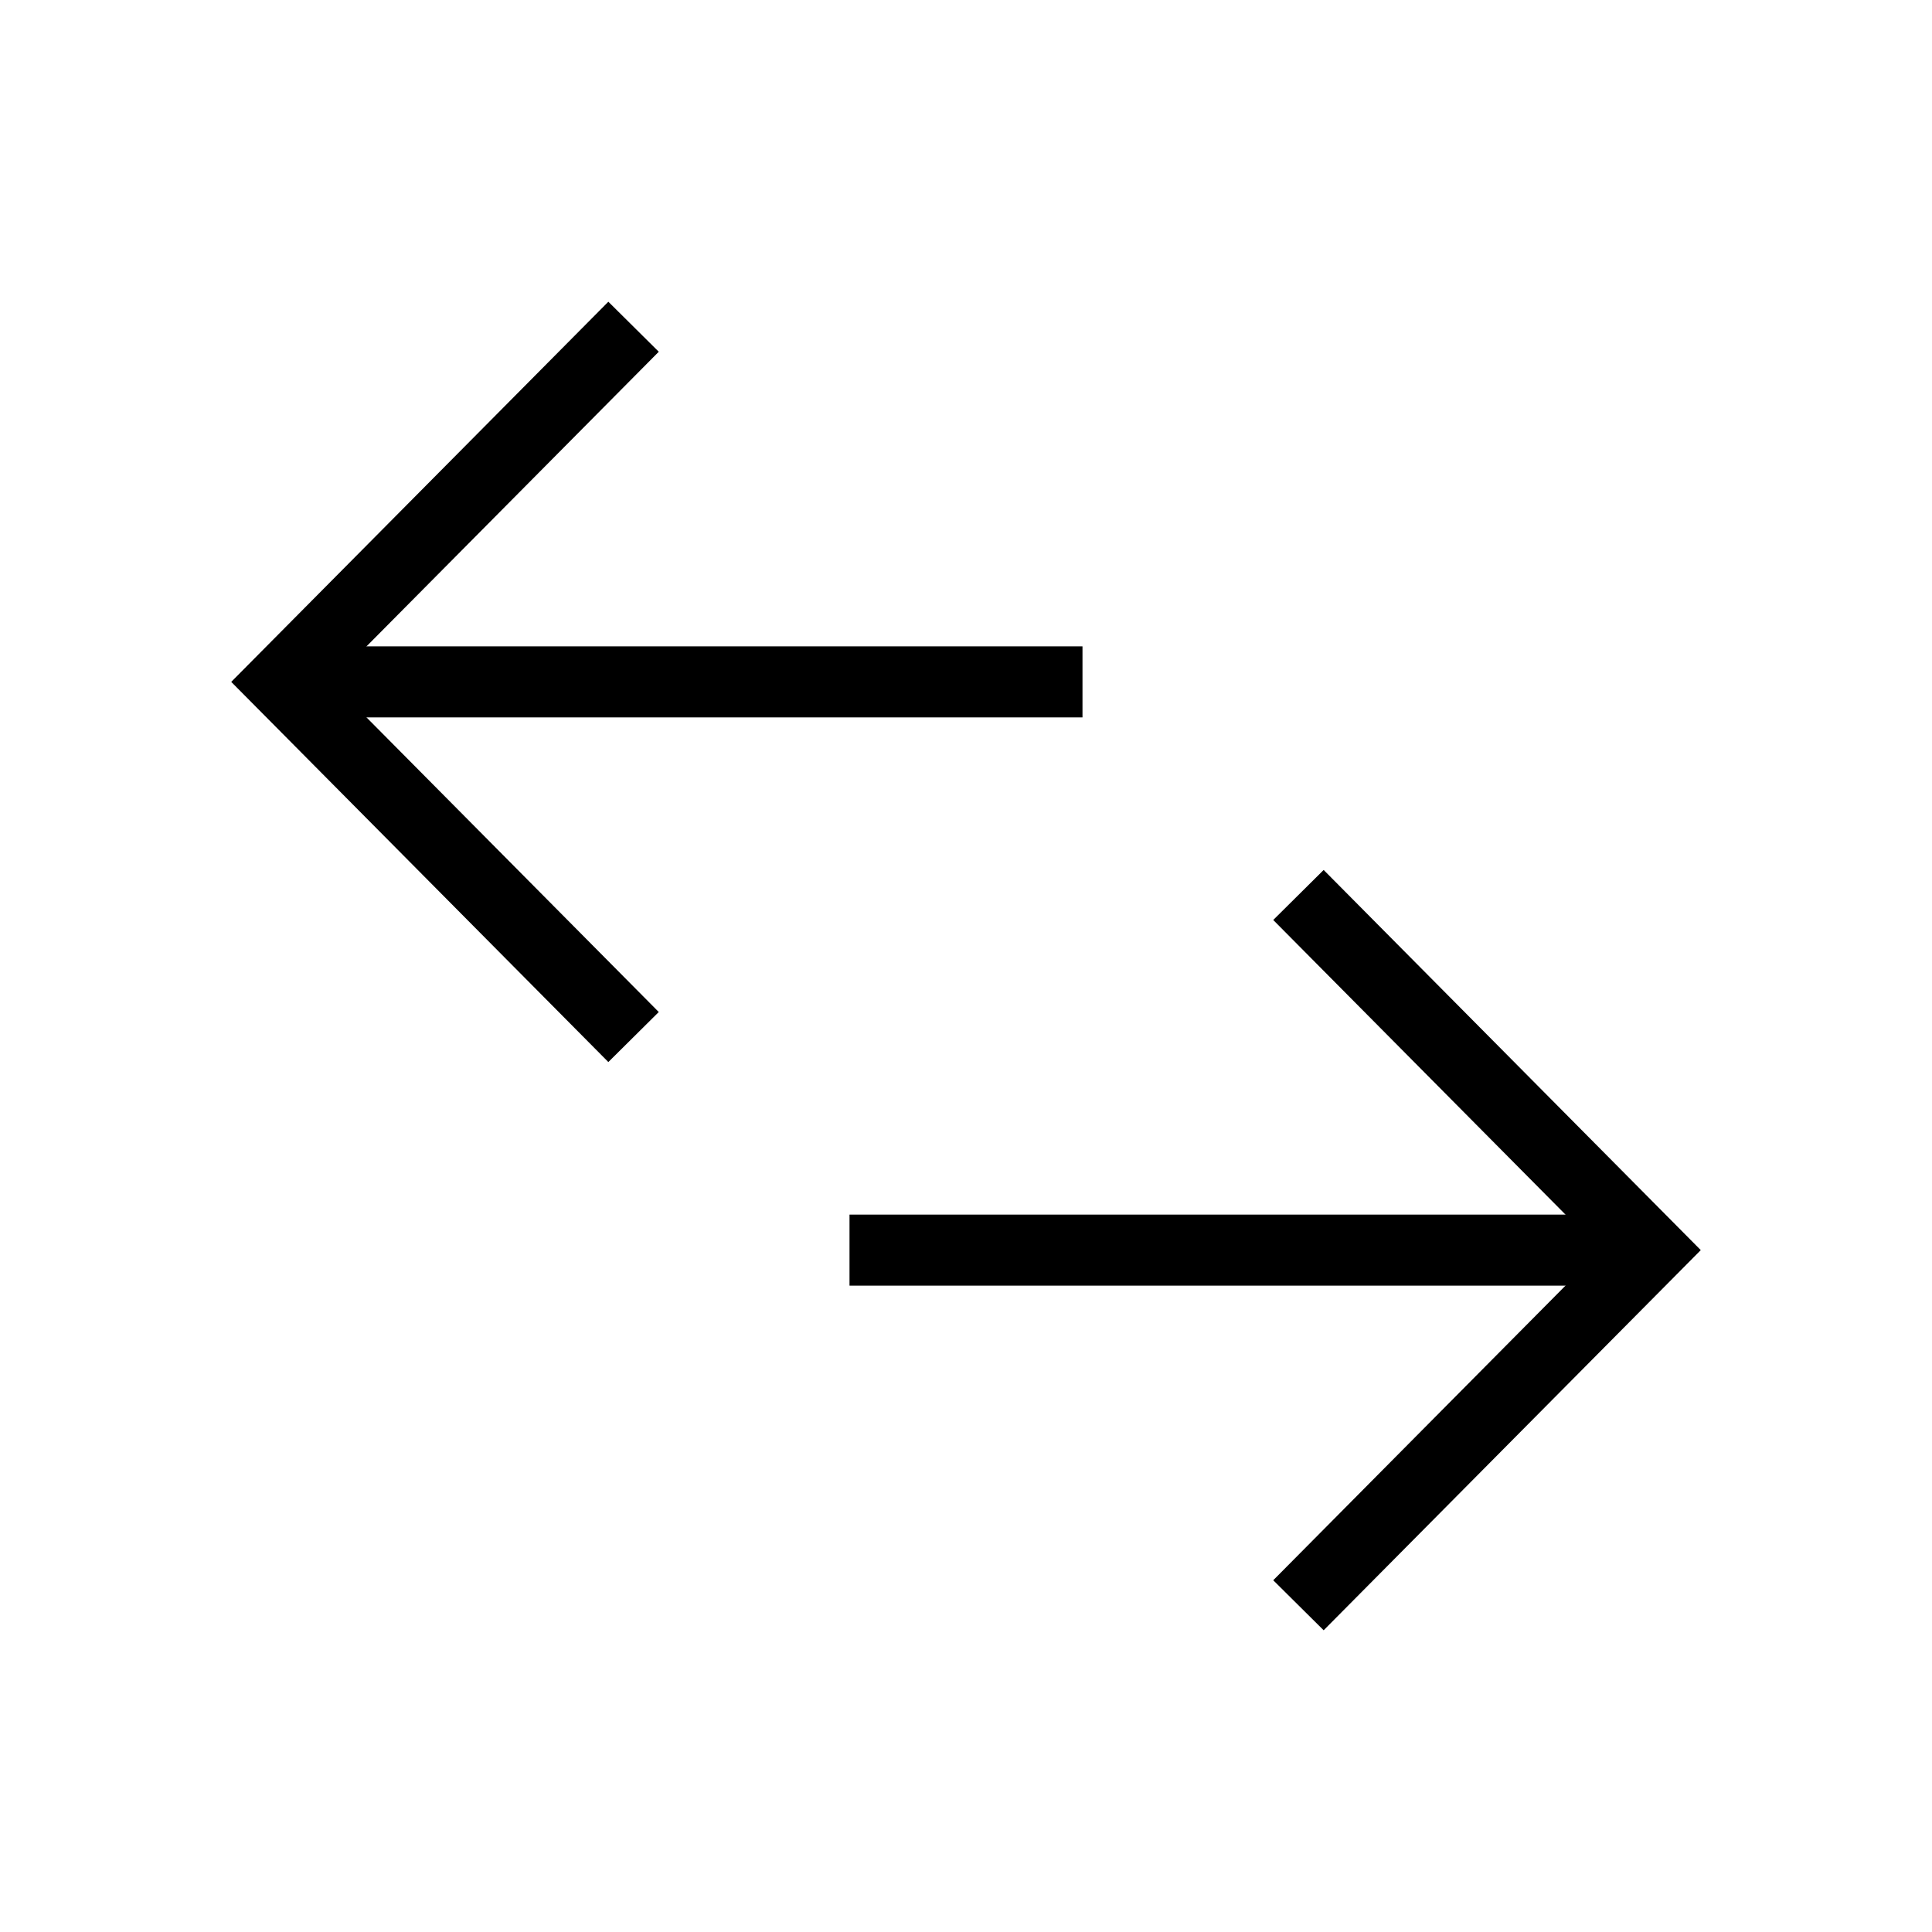
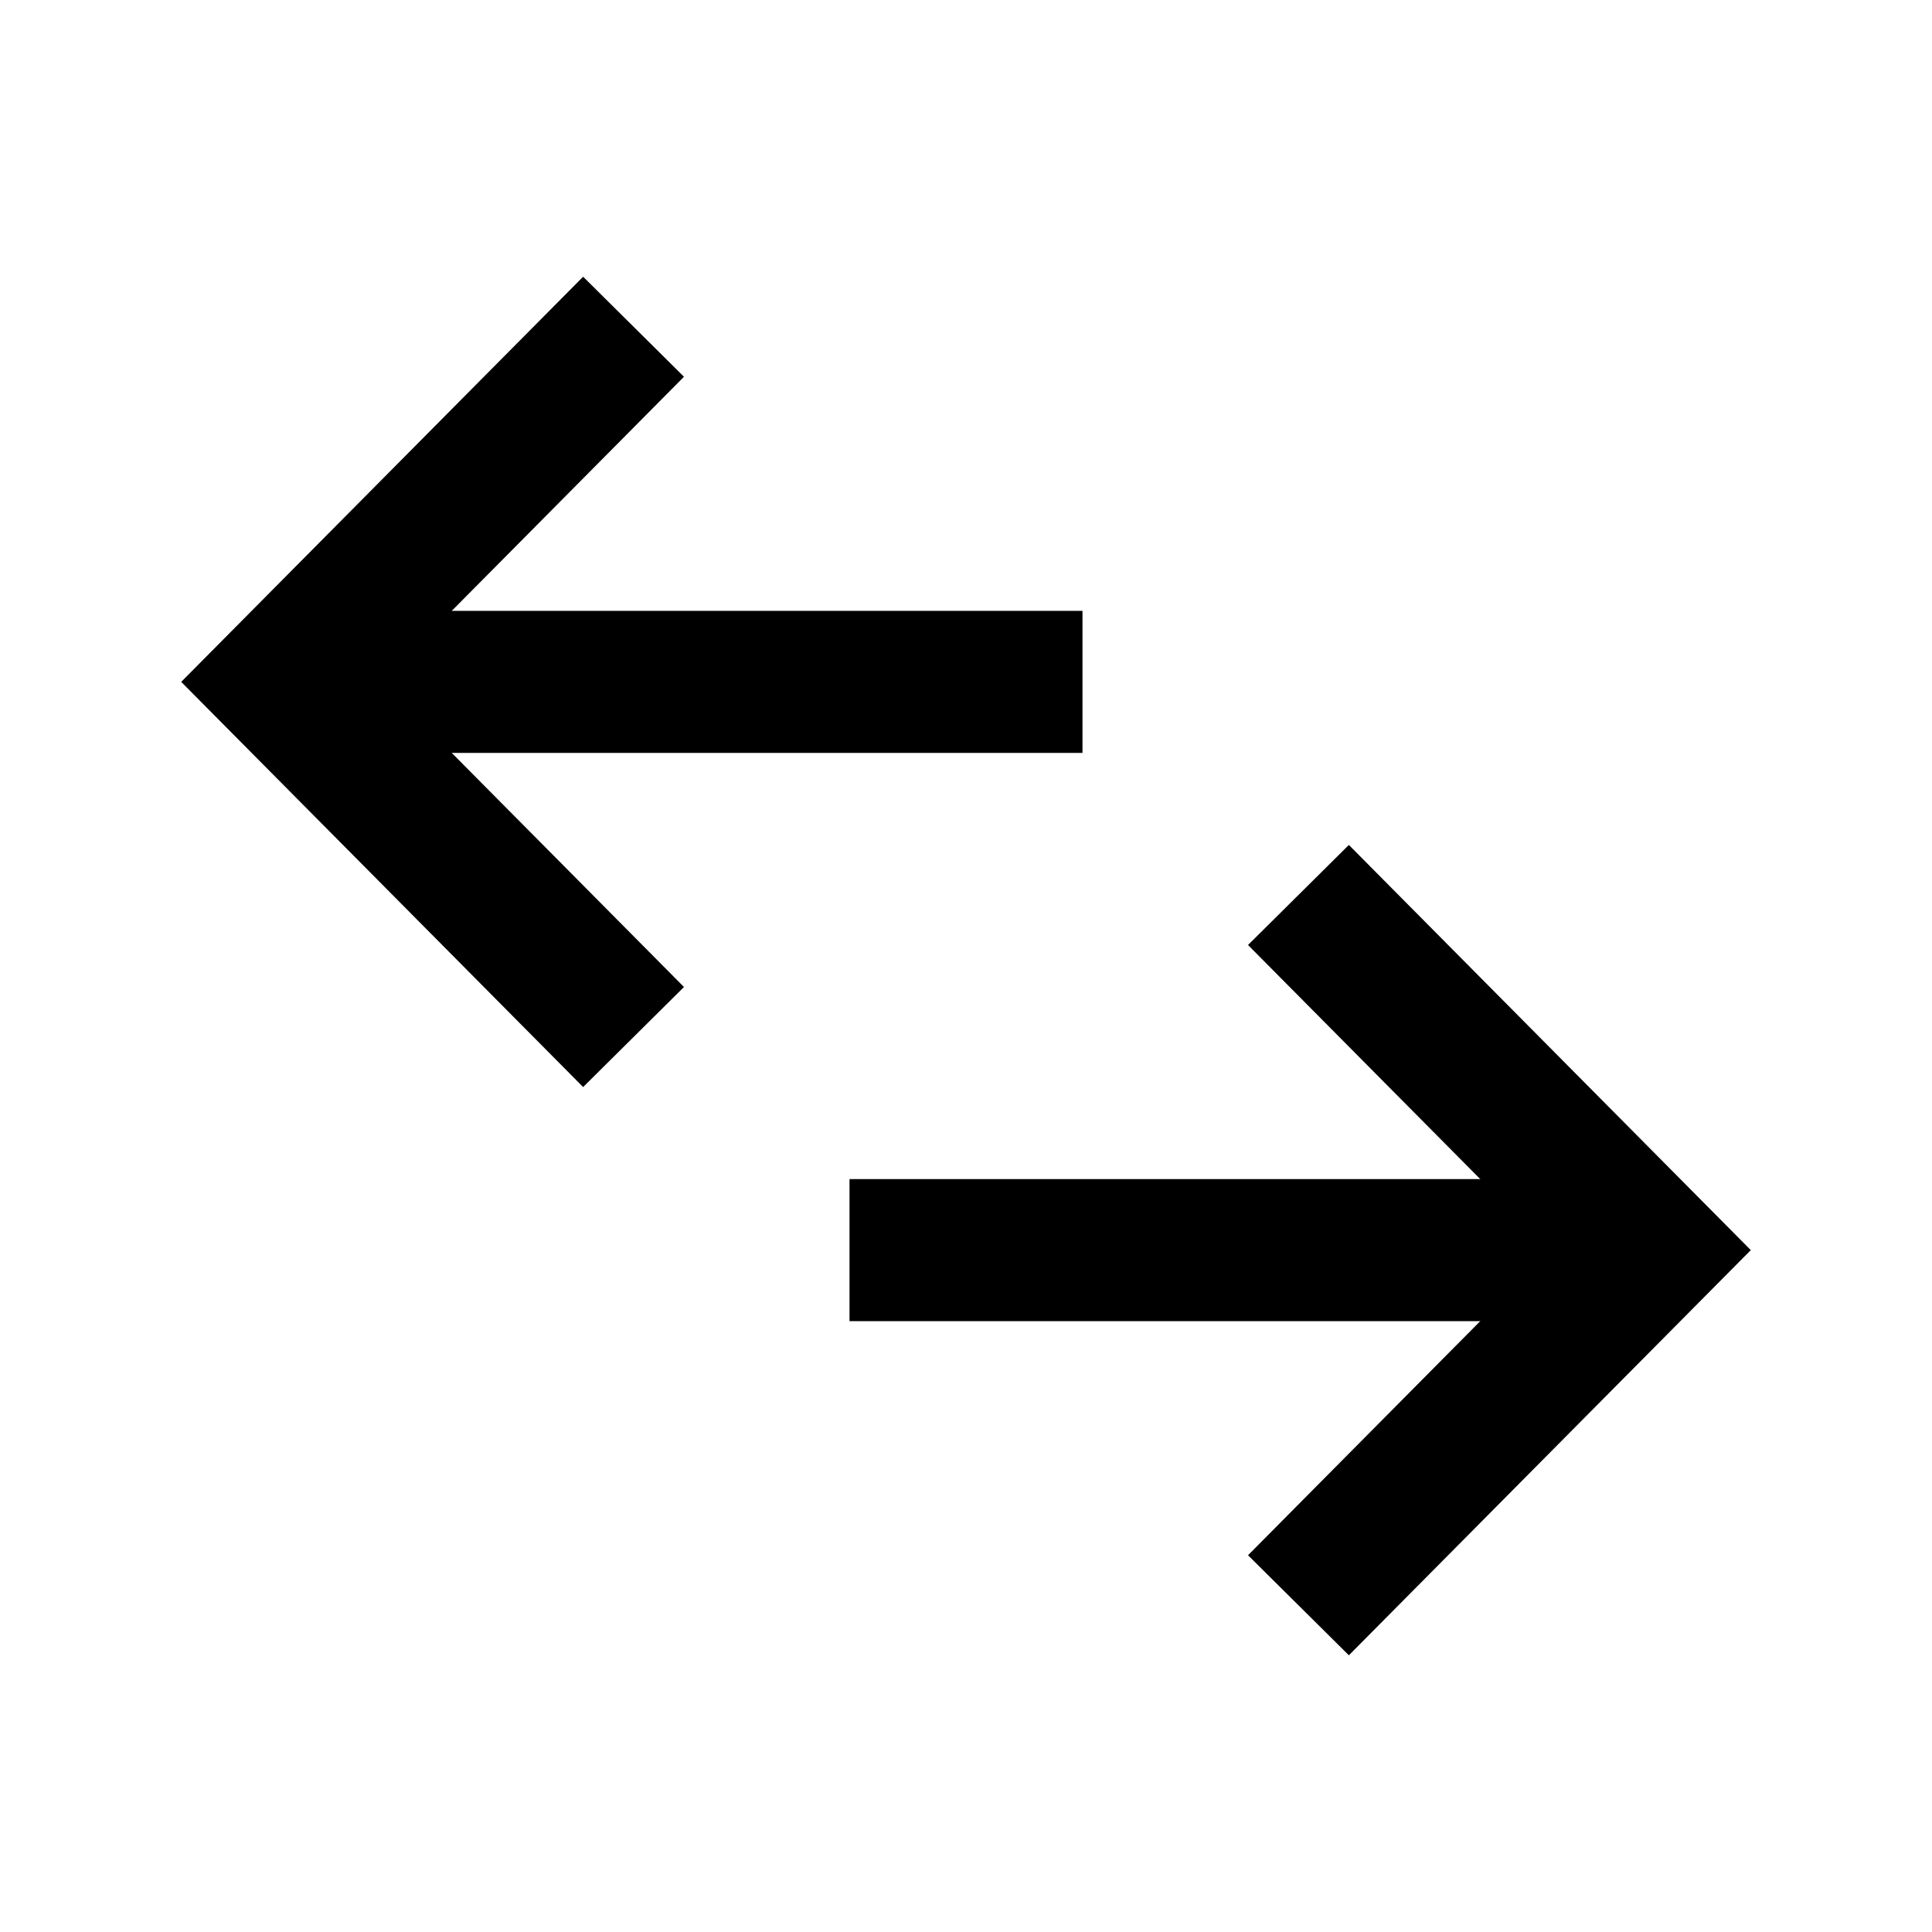
- <svg xmlns="http://www.w3.org/2000/svg" viewBox="0 0 68 68" fill="none" stroke="currentColor" stroke-width="2.5" stroke-miterlimit="10">
+ <svg xmlns="http://www.w3.org/2000/svg" viewBox="0 0 68 68" fill="none" stroke="currentColor" stroke-width="5" stroke-miterlimit="10">
  <path d="M45.701 31.5L58.101 44L45.701 56.5" />
  <path d="M58.1 44H29.9" />
  <path d="M22.299 36.5L9.899 24L22.299 11.5" />
  <path d="M9.9 24L38.1 24" />
</svg>
